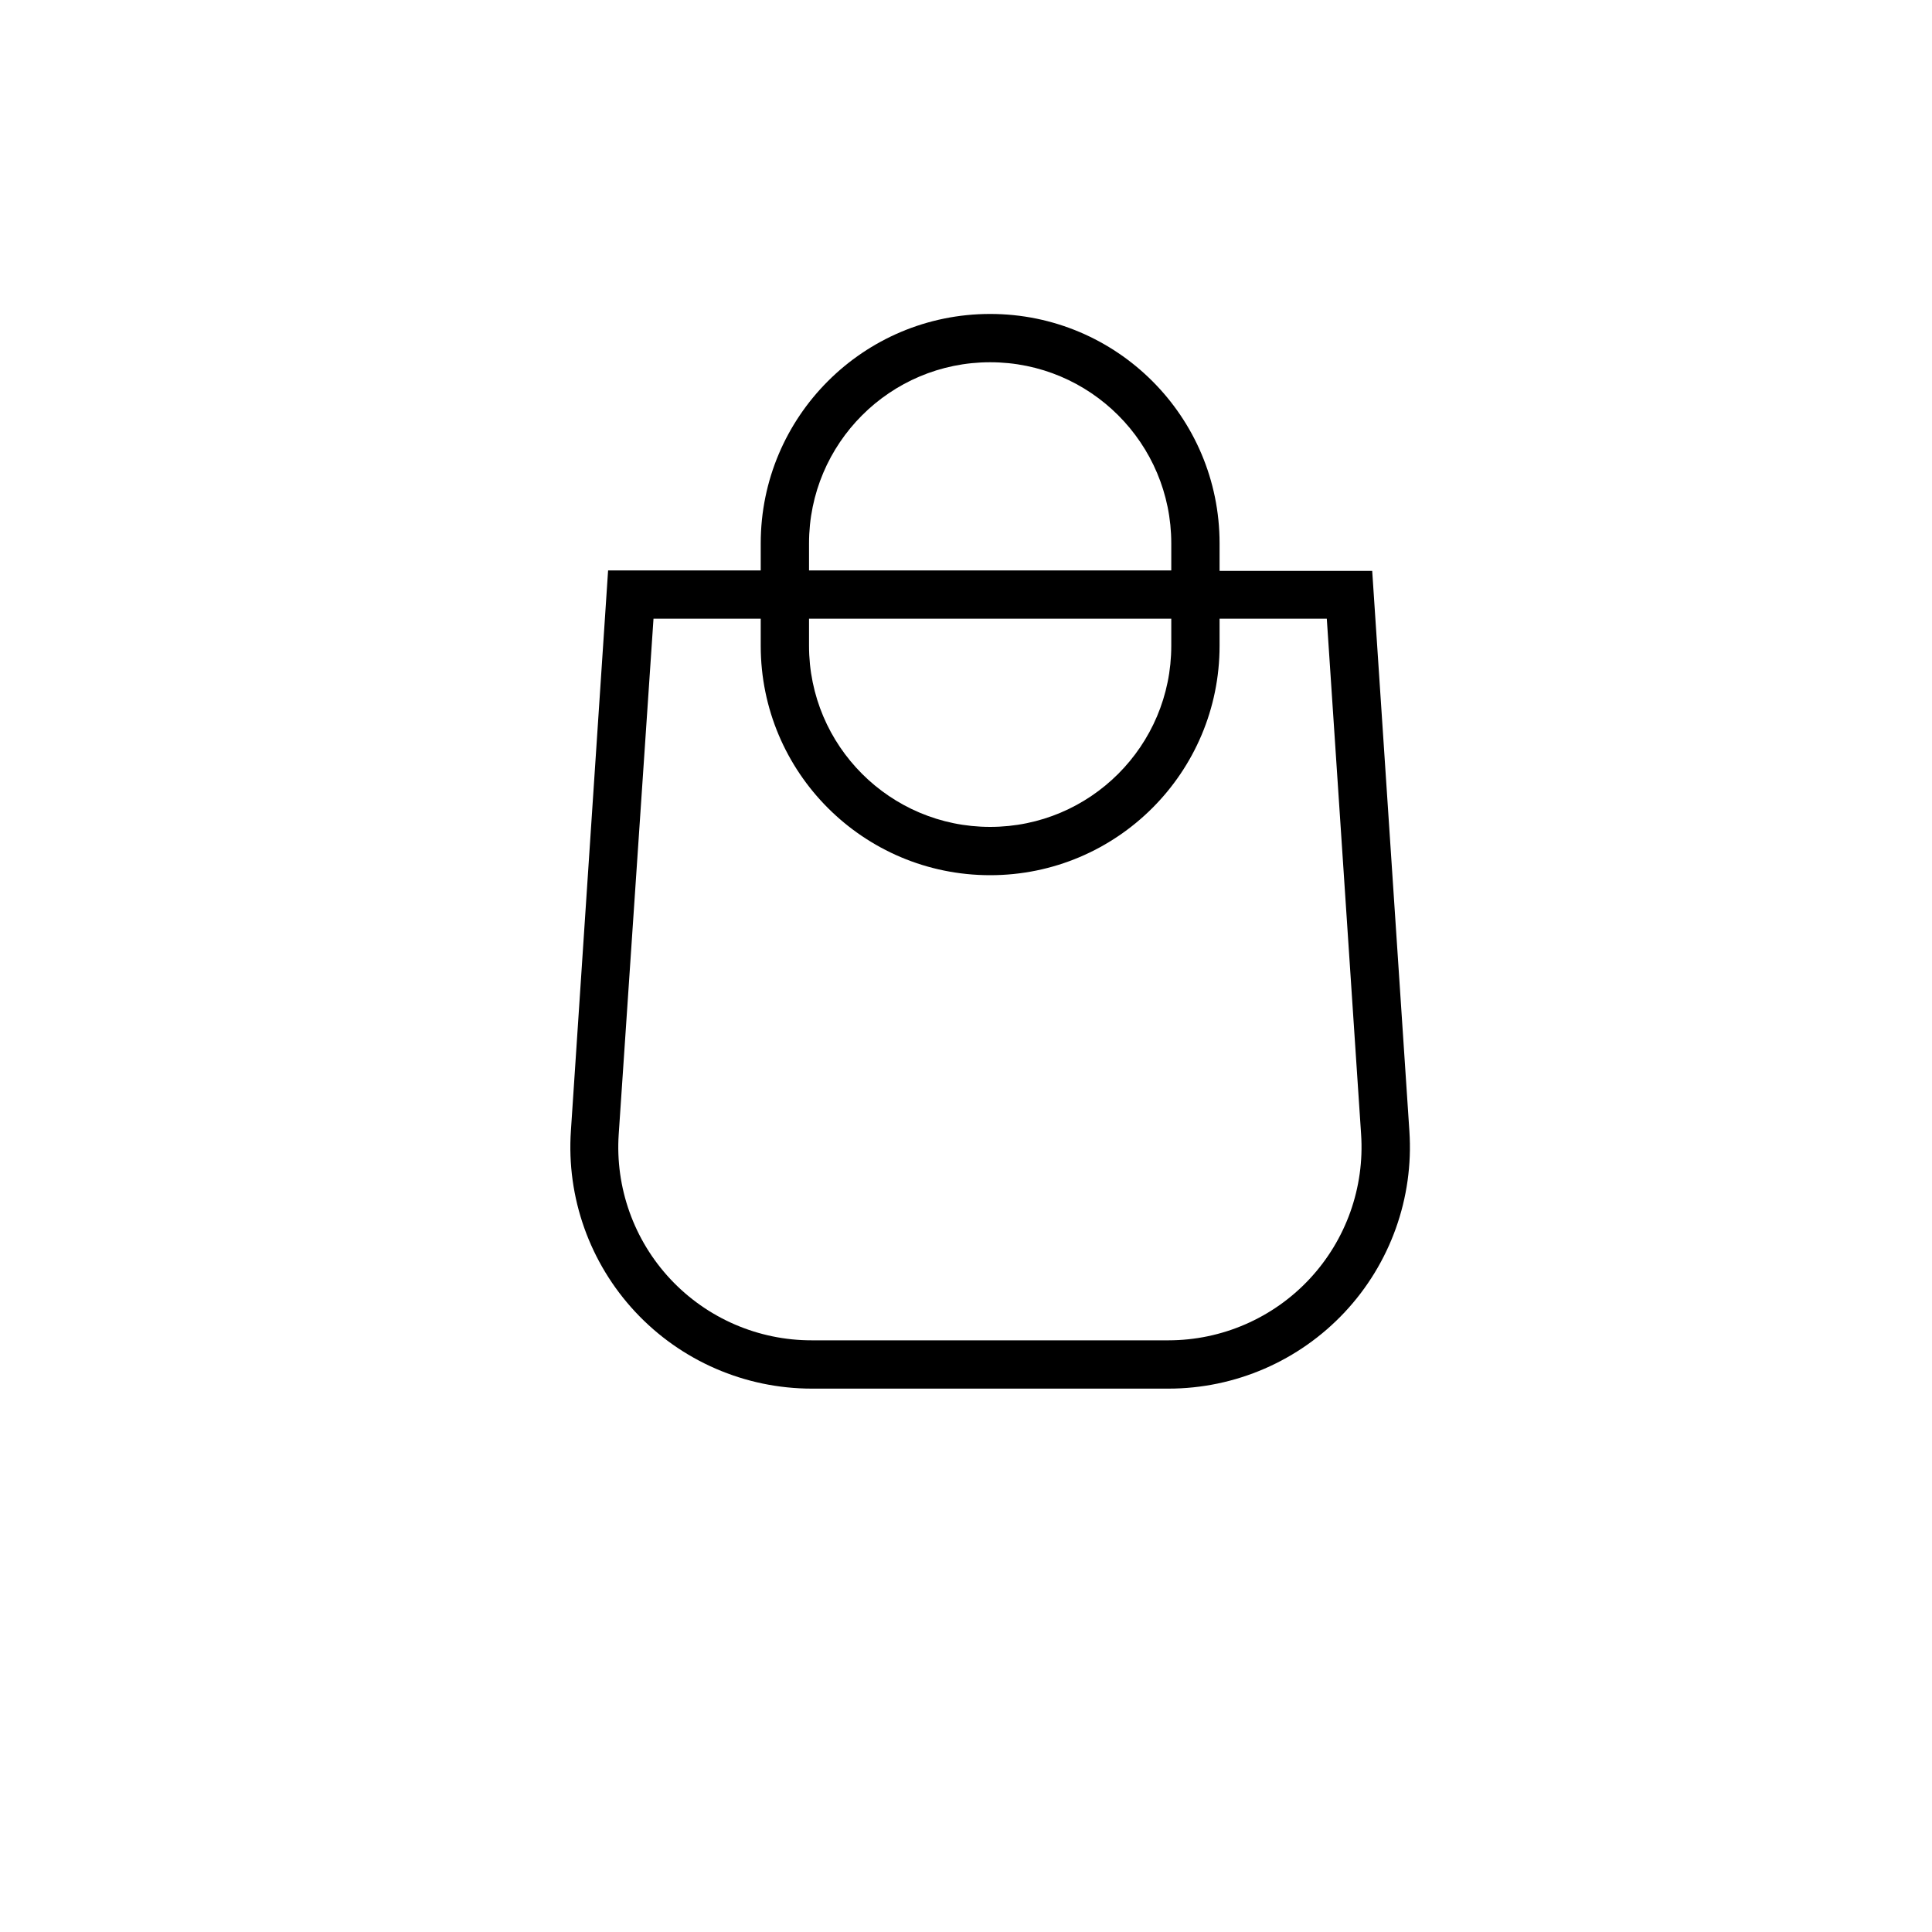
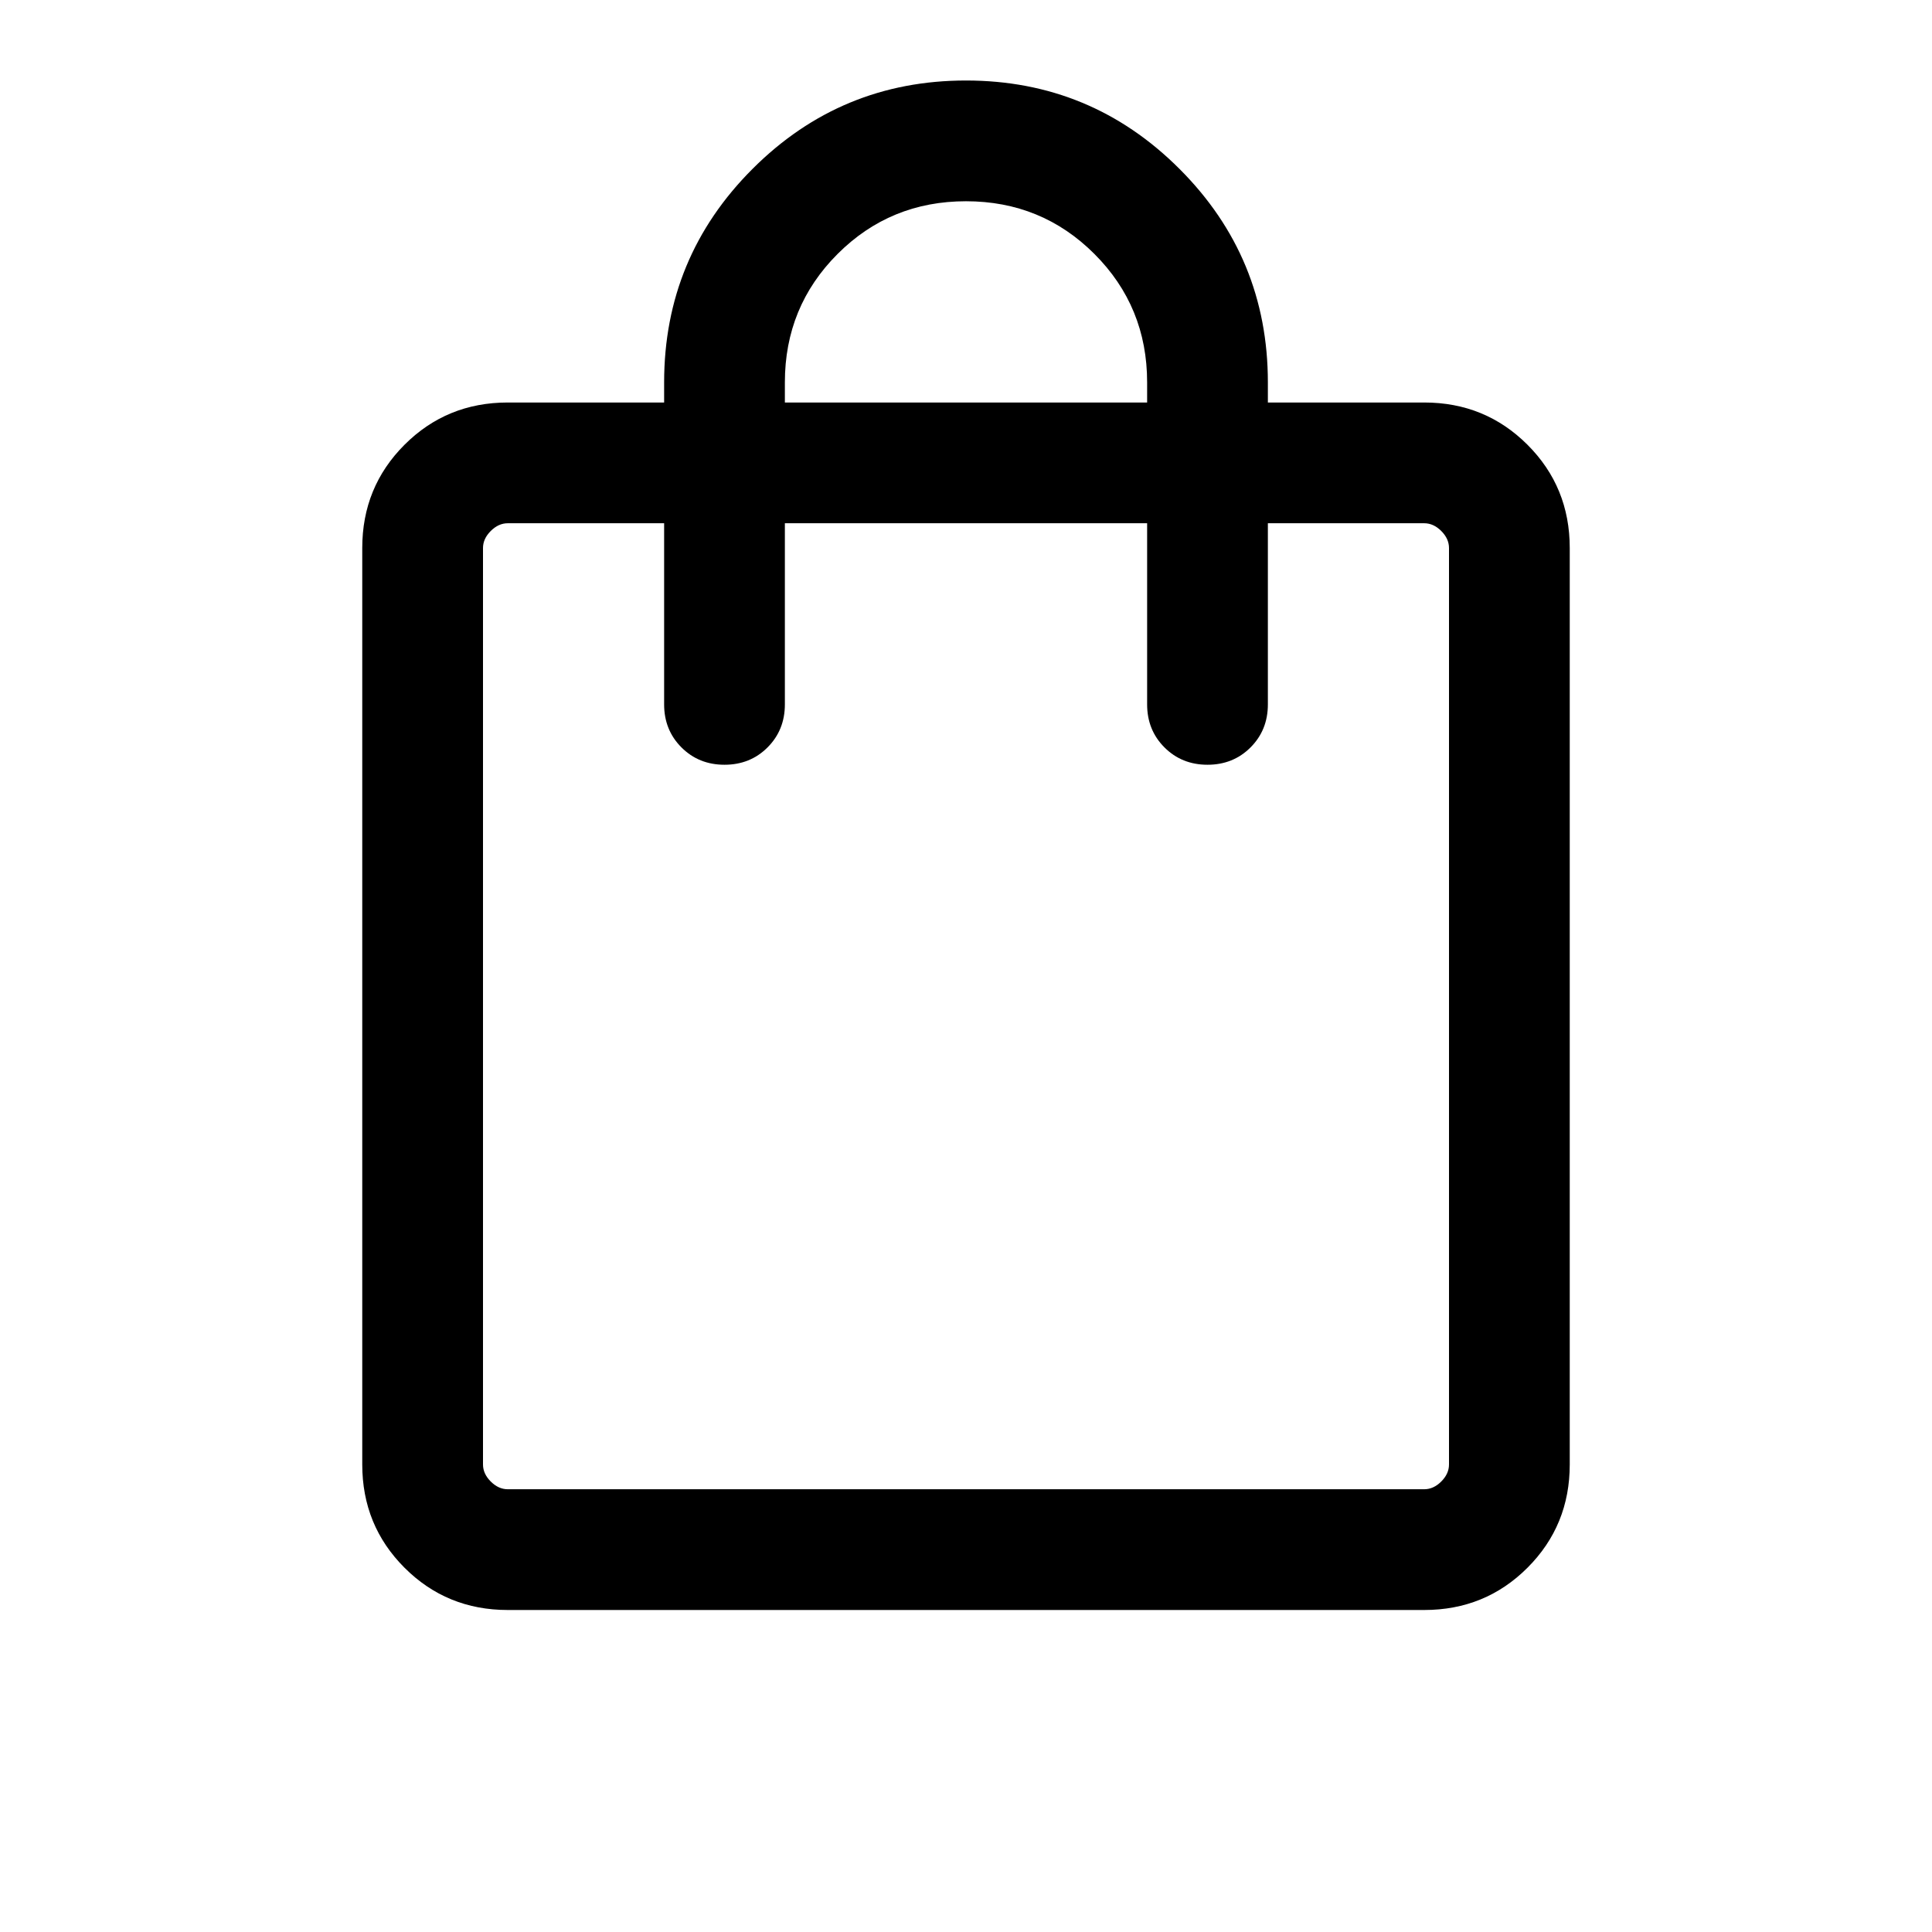
- <svg xmlns="http://www.w3.org/2000/svg" fill="none" class="icon icon-cart" viewBox="0 0 40 40">
-   <path fill="currentColor" fill-rule="evenodd" d="M20.5 6.5a4.75 4.75 0 0 0-4.75 4.75v.56h-3.16l-.77 11.6a5 5 0 0 0 4.99 5.34h7.38a5 5 0 0 0 4.99-5.33l-.77-11.6h-3.16v-.57A4.75 4.75 0 0 0 20.5 6.5m3.75 5.31v-.56a3.75 3.75 0 1 0-7.5 0v.56zm-7.5 1h7.5v.56a3.75 3.75 0 1 1-7.5 0zm-1 0v.56a4.75 4.75 0 1 0 9.5 0v-.56h2.22l.71 10.67a4 4 0 0 1-3.99 4.27h-7.38a4 4 0 0 1-4-4.27l.72-10.67z" />
+ <svg xmlns="http://www.w3.org/2000/svg" class="icon icon-cart" aria-hidden="true" focusable="false" height="24" viewBox="0 -900 960 960" width="24">
+   <path fill-rule="evenodd" d="M252.309-100.001q-30.308 0-51.308-21t-21-51.308v-455.382q0-30.308 21-51.308t51.308-21h77.692v-10q0-62.154 43.923-106.077Q417.846-859.999 480-859.999q62.154 0 106.076 43.923 43.923 43.923 43.923 106.077v10h77.692q30.308 0 51.308 21t21 51.308v455.382q0 30.308-21 51.308t-51.308 21H252.309Zm0-59.999h455.382q4.616 0 8.463-3.846 3.846-3.847 3.846-8.463v-455.382q0-4.616-3.846-8.463-3.847-3.846-8.463-3.846h-77.692v90.001q0 12.769-8.615 21.384T600-520q-12.769 0-21.384-8.615t-8.615-21.384V-640H389.999v90.001q0 12.769-8.615 21.384T360-520q-12.769 0-21.384-8.615t-8.615-21.384V-640h-77.692q-4.616 0-8.463 3.846-3.846 3.847-3.846 8.463v455.382q0 4.616 3.846 8.463 3.847 3.846 8.463 3.846Zm137.69-539.999h180.002v-10q0-37.616-26.193-63.808Q517.616-800 480-800t-63.808 26.193q-26.193 26.192-26.193 63.808v10ZM240-160V-640-160Z" />
</svg>
